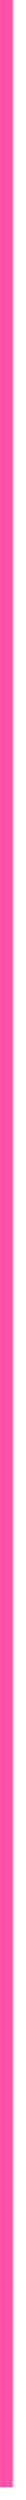
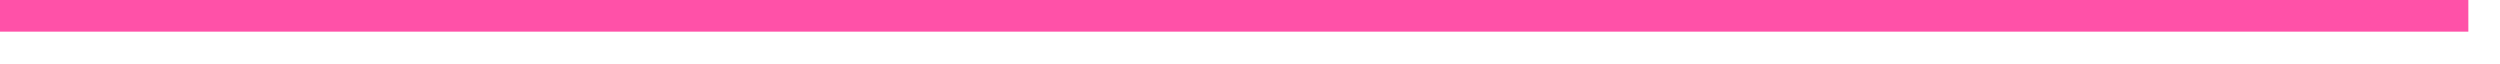
- <svg xmlns="http://www.w3.org/2000/svg" version="1.1" width="2px" height="197px">
-   <g transform="matrix(1 0 0 1 -4874 -1763 )">
-     <path d="M 4874.5 1763  L 4874.5 1959  " stroke-width="1" stroke="#ff51a8" fill="none" />
+ <svg xmlns="http://www.w3.org/2000/svg" version="1.1" width="79px" height="2px">
+   <g transform="matrix(1 0 0 1 -4797 -1763 )">
+     <path d="M 4797 1763.5  L 4875 1763.5  " stroke-width="1" stroke="#ff51a8" fill="none" />
  </g>
</svg>
